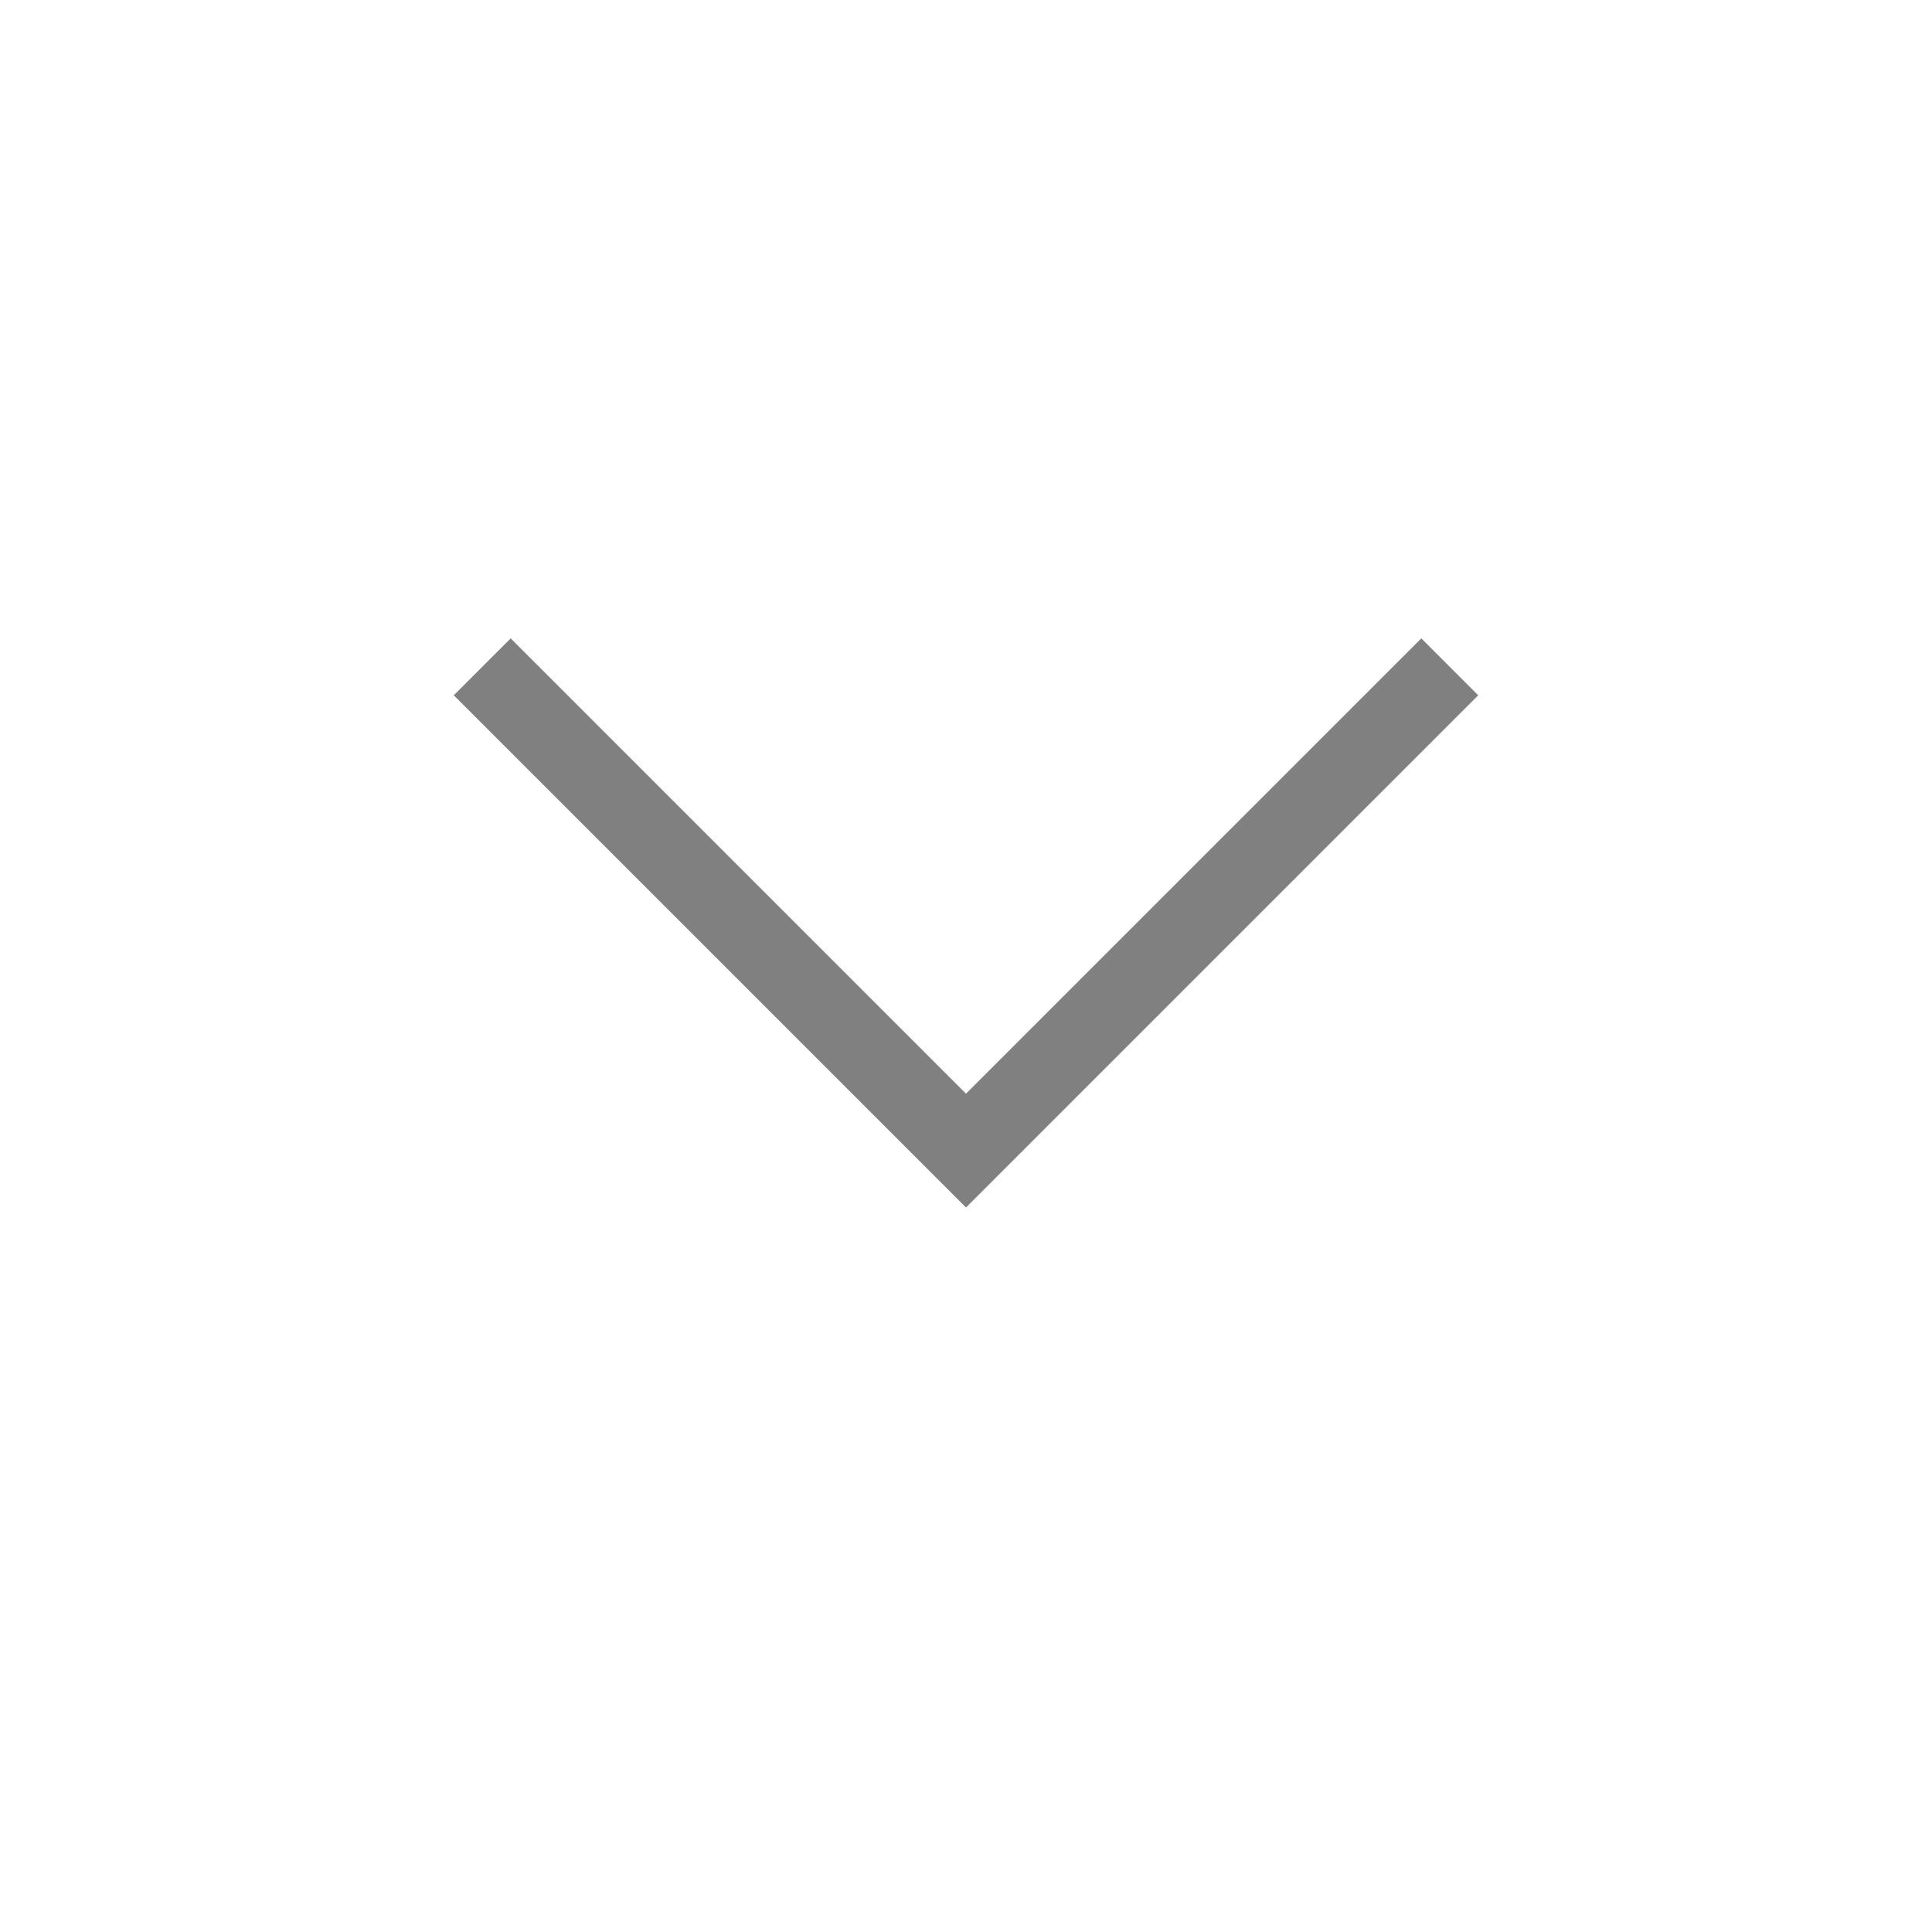
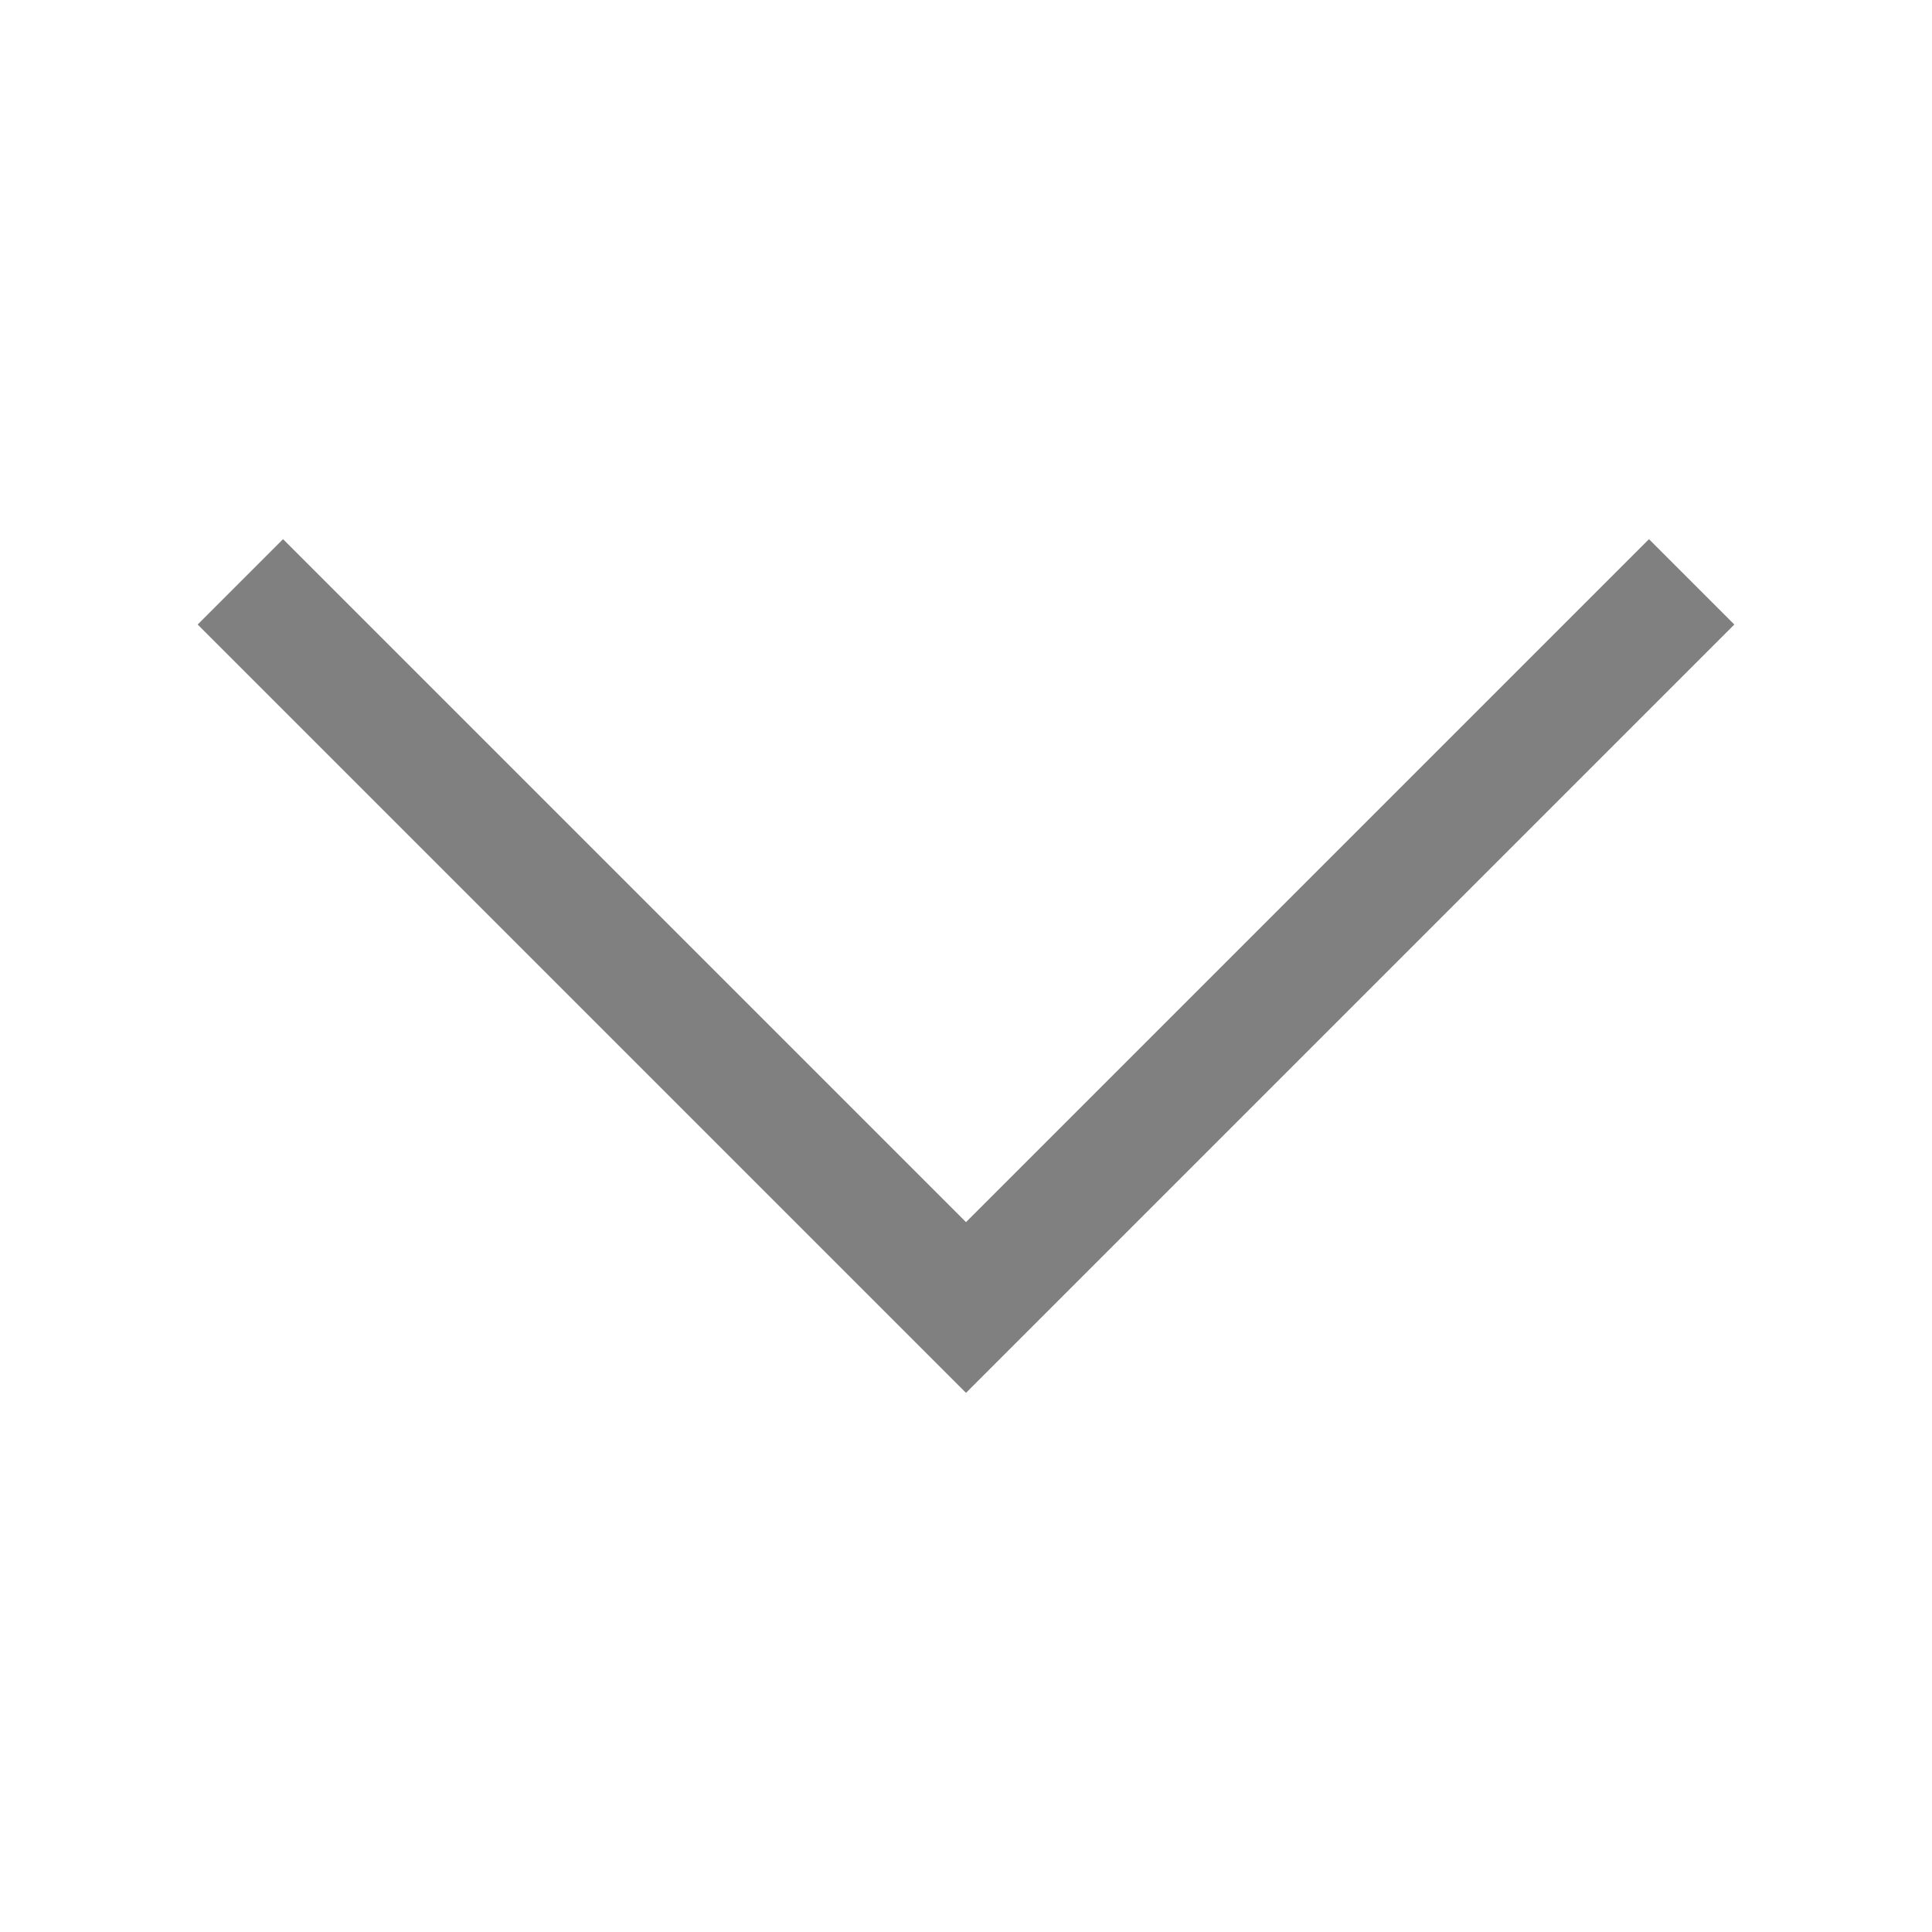
- <svg xmlns="http://www.w3.org/2000/svg" width="24" height="24" viewBox="0 0 24 24" fill="#808080" version="1.1" id="svg4">
+ <svg xmlns="http://www.w3.org/2000/svg" width="16" height="16" viewBox="0 0 16 16" fill="#808080" version="1.1" id="svg4">
  <defs id="defs8" />
-   <path id="rect837" style="fill:#808080;fill-opacity:1;stroke-width:2;stroke-linecap:round;stroke-linejoin:round;stroke-miterlimit:2" d="M 12,15 11.293,14.293 5.637,8.637 6.344,7.93 12,13.586 l 5.656,-5.656 0.707,0.707 -5.656,5.656 z" />
+   <path d="m 8,11.535 -6.363,-6.363 0.707,-0.707 5.656,5.656 5.656,-5.656 0.707,0.707 -5.656,5.656 z" id="path231" />
</svg>
